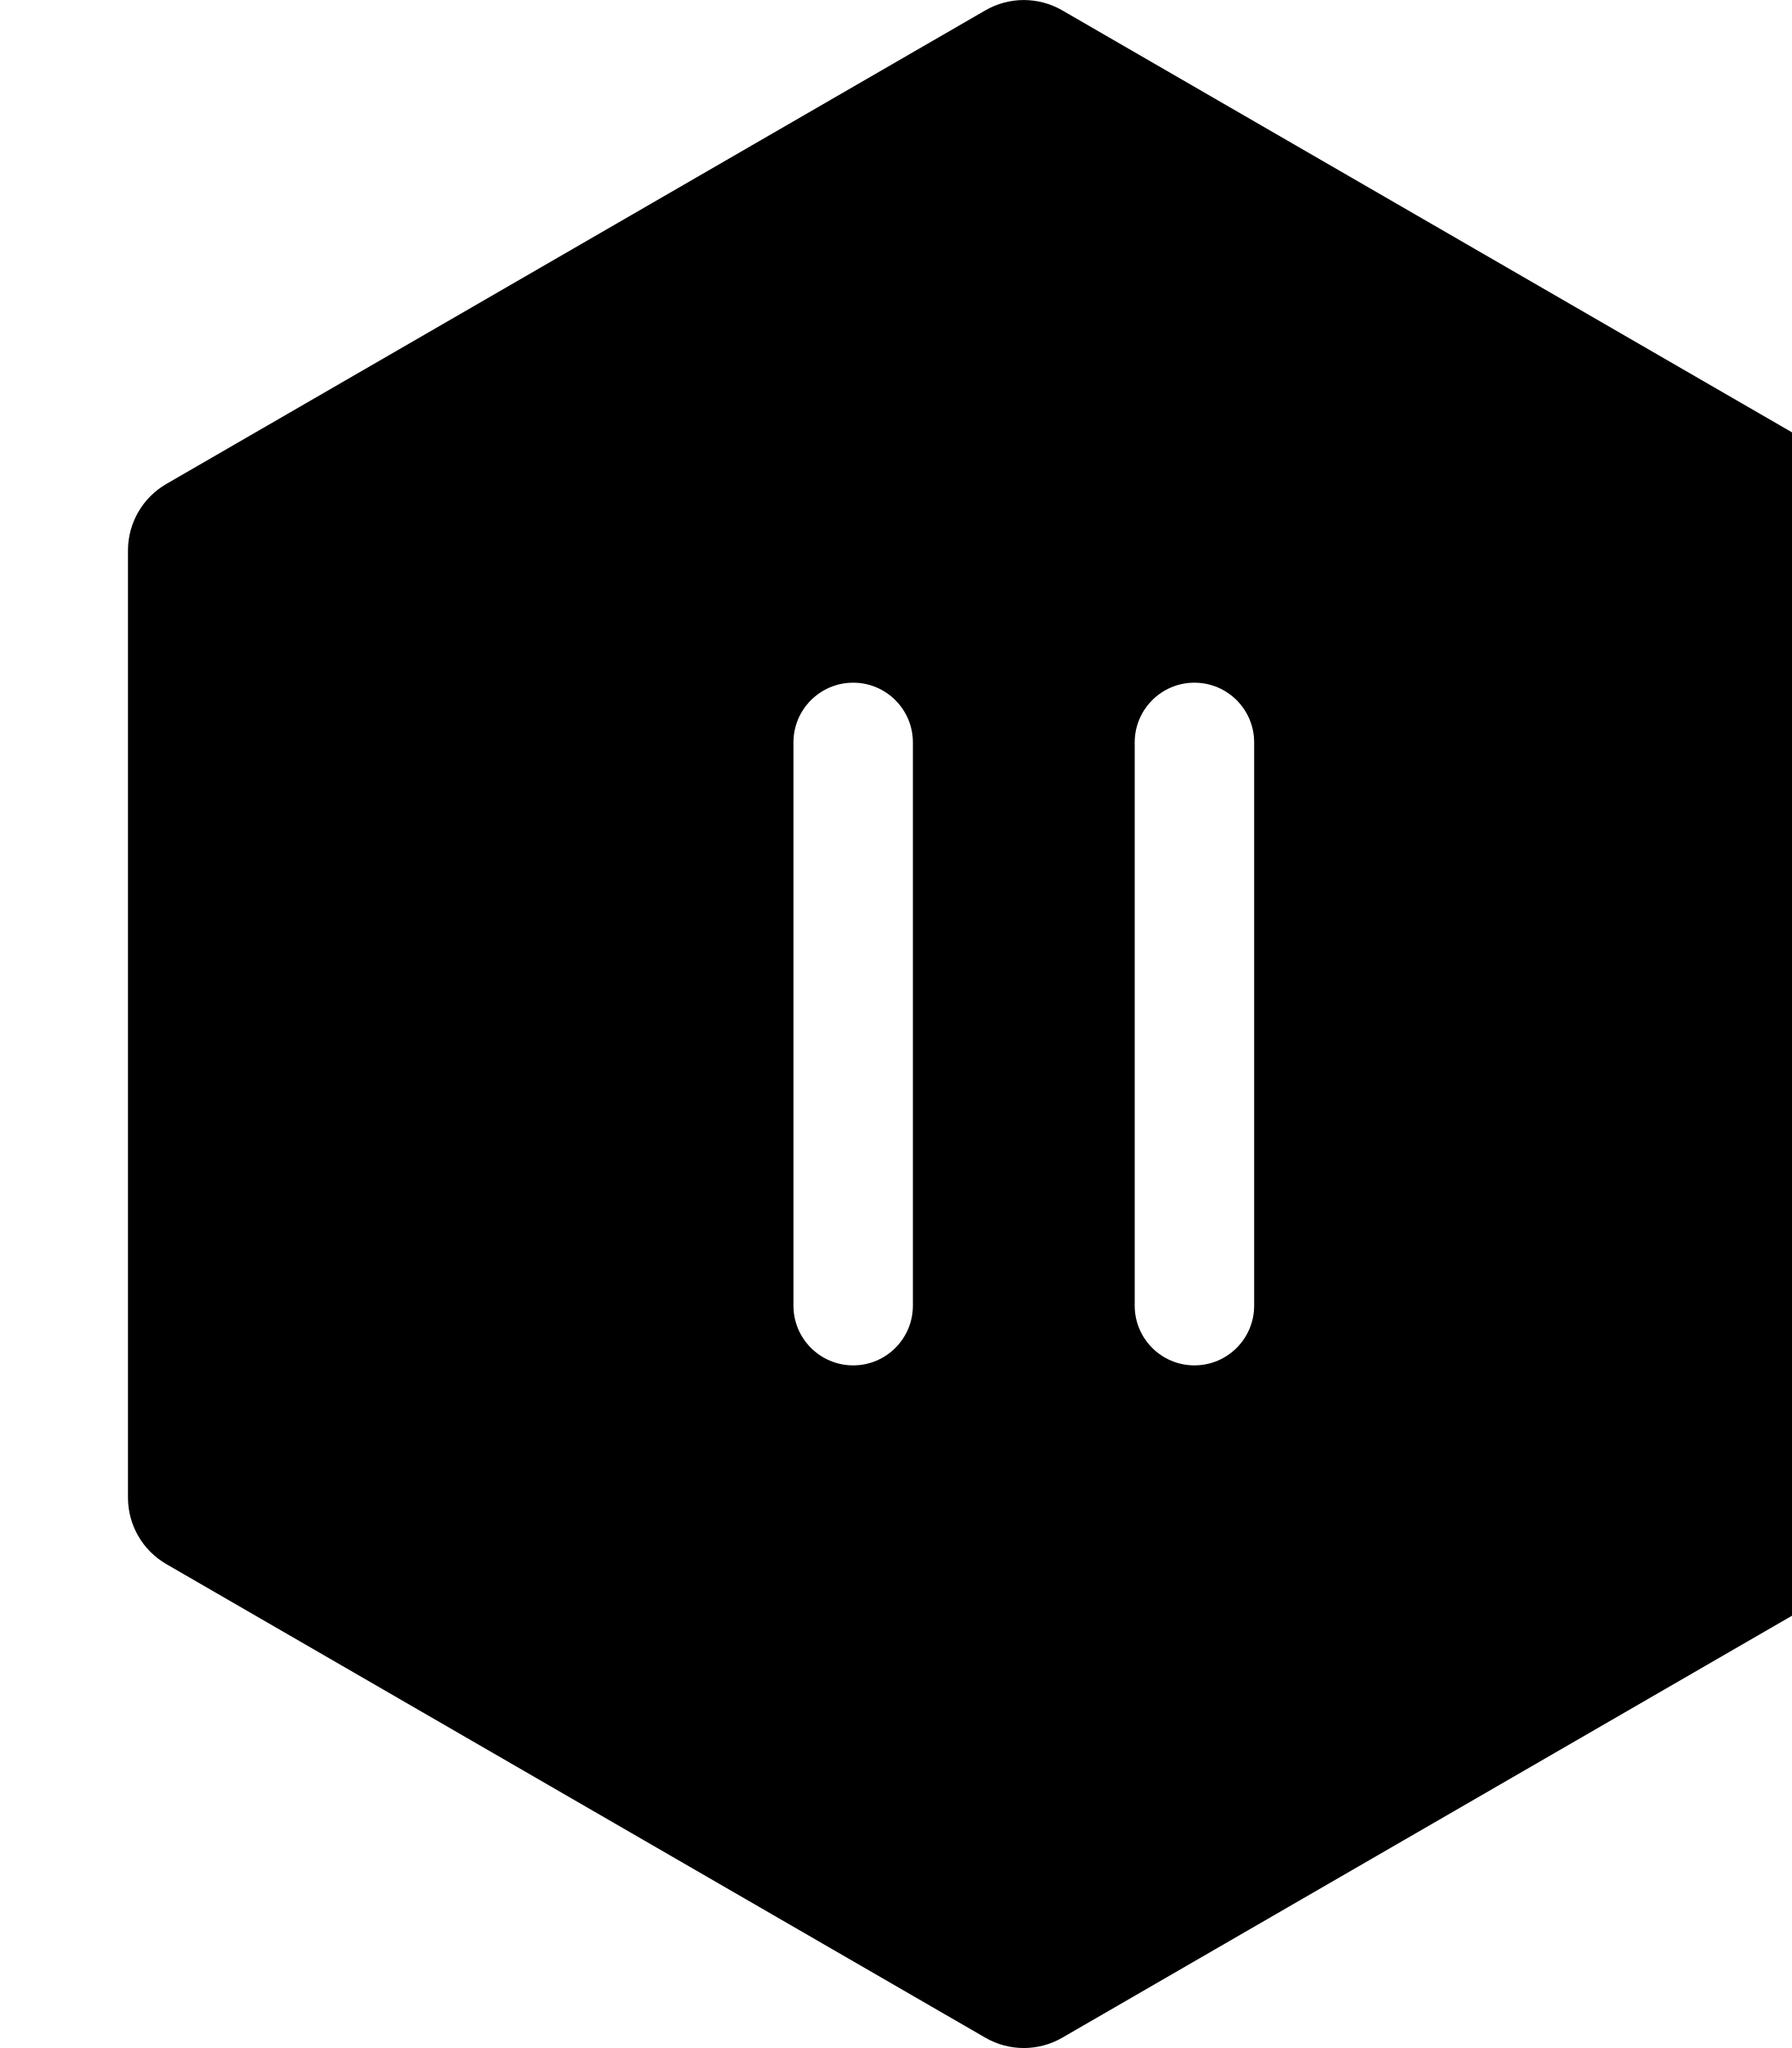
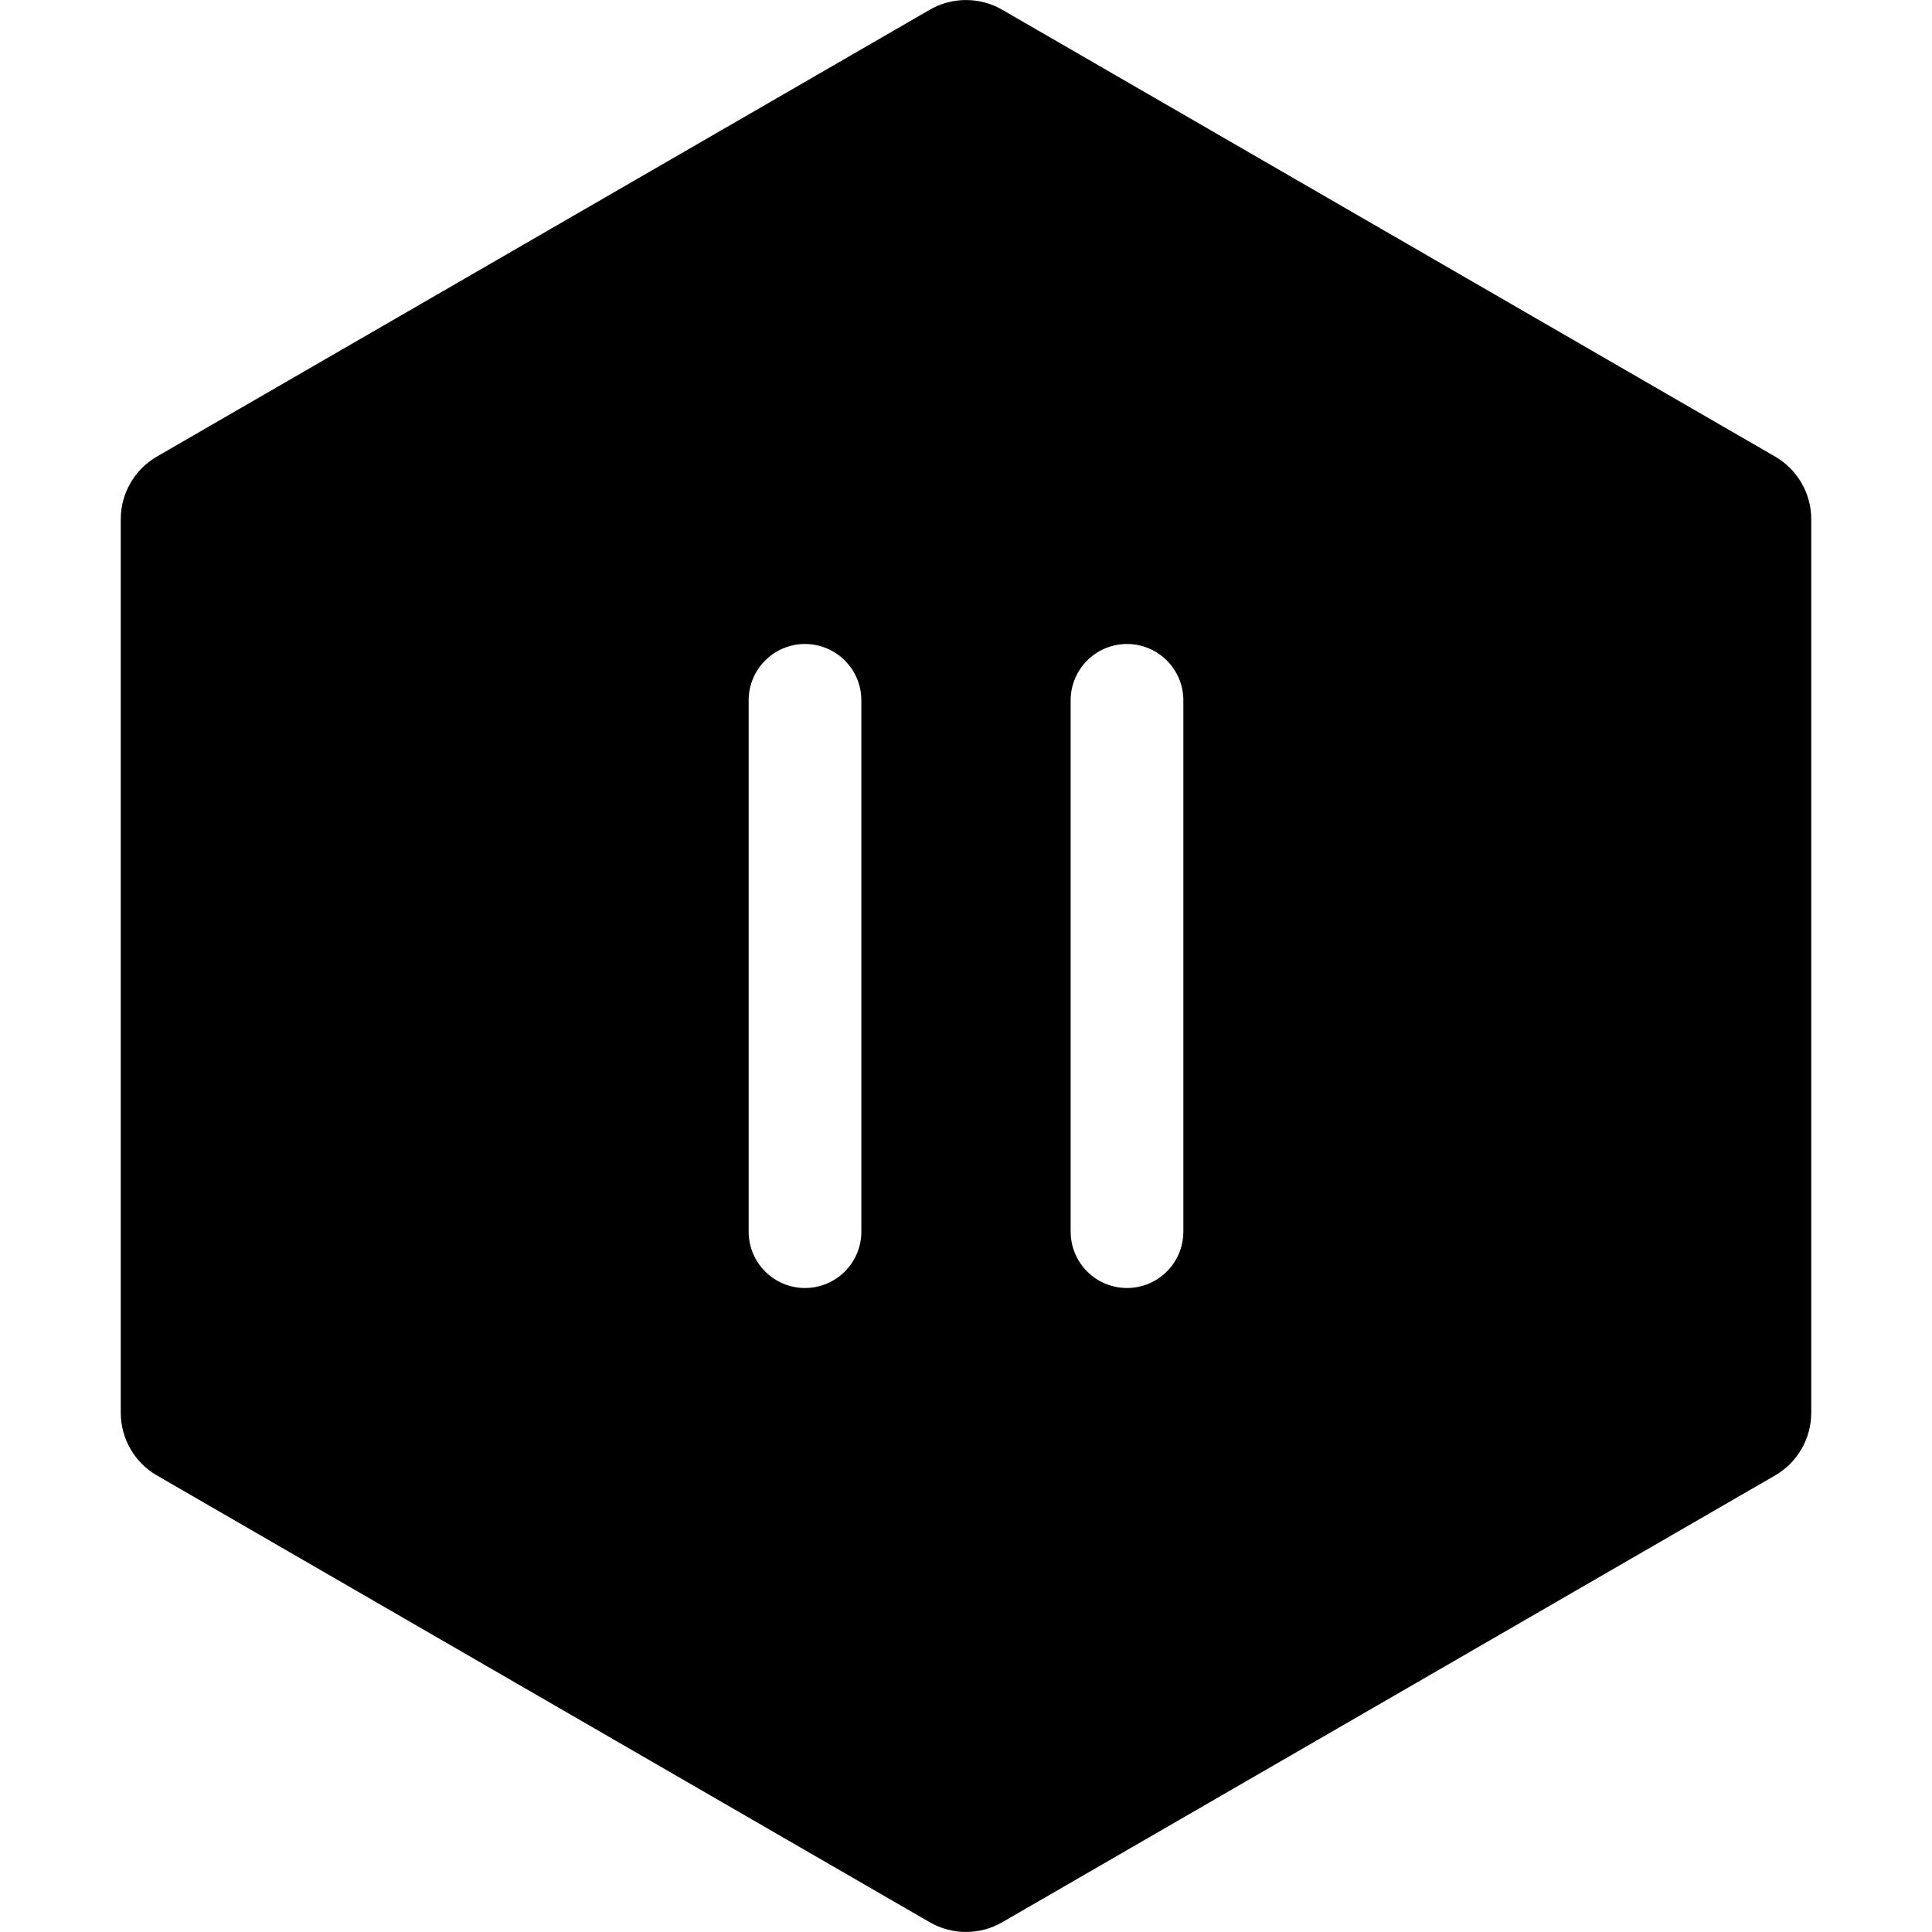
- <svg xmlns="http://www.w3.org/2000/svg" version="1.1">
+ <svg xmlns="http://www.w3.org/2000/svg" viewBox="0 0 240 240">
  <path d="M220.5 56.71l-96-55.5a9 9 0 0 0-9 0l-96 55.5A9 9 0 0 0 15 64.5v111a9 9 0 0 0 4.5 7.79l96 55.5a9 9 0 0 0 9 0l96-55.5a9 9 0 0 0 4.5-7.79v-111a9 9 0 0 0-4.5-7.79zM107 153a7 7 0 0 1-14 0V87a7 7 0 0 1 14 0zm40 0a7 7 0 0 1-14 0V87a7 7 0 0 1 14 0z" />
</svg>
